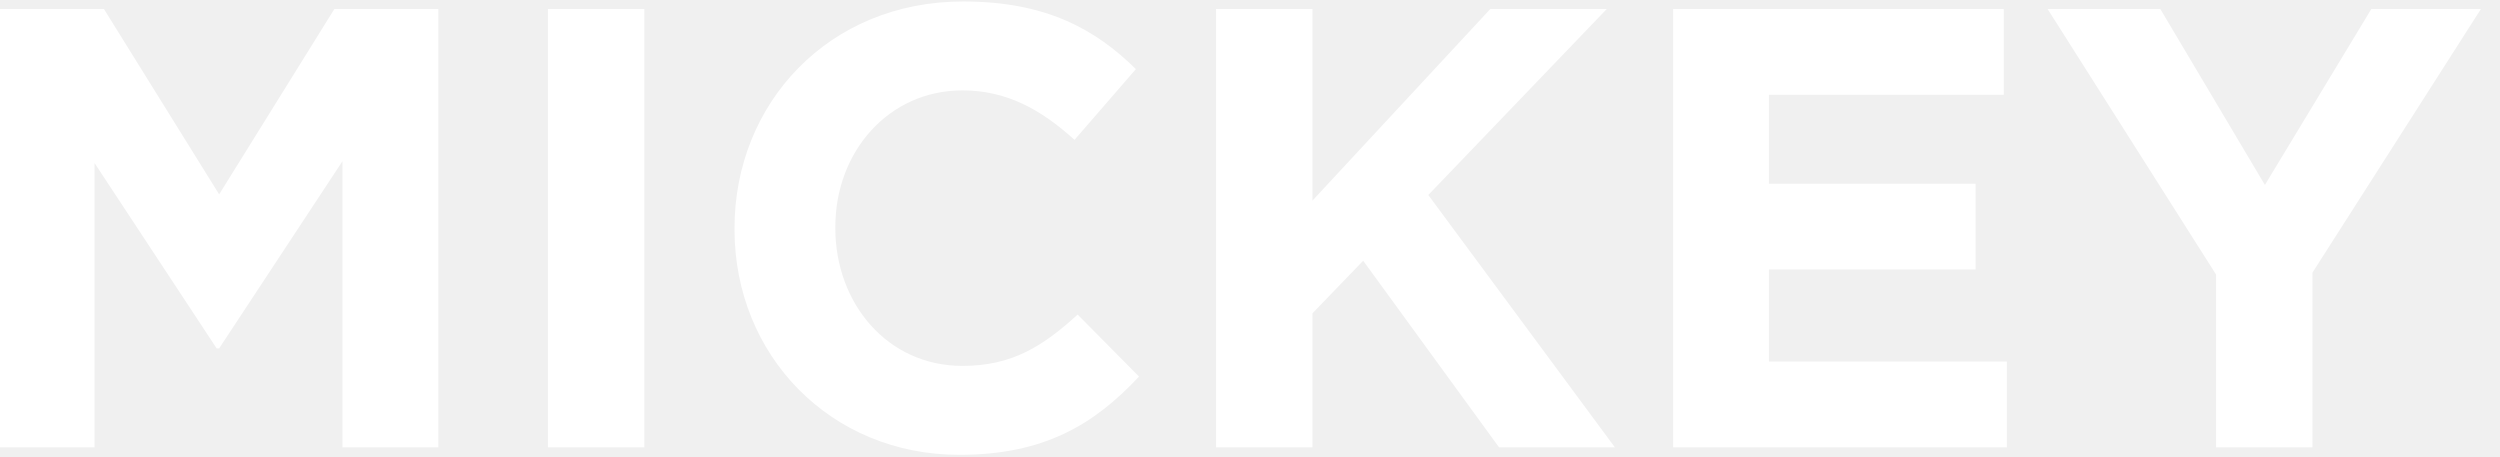
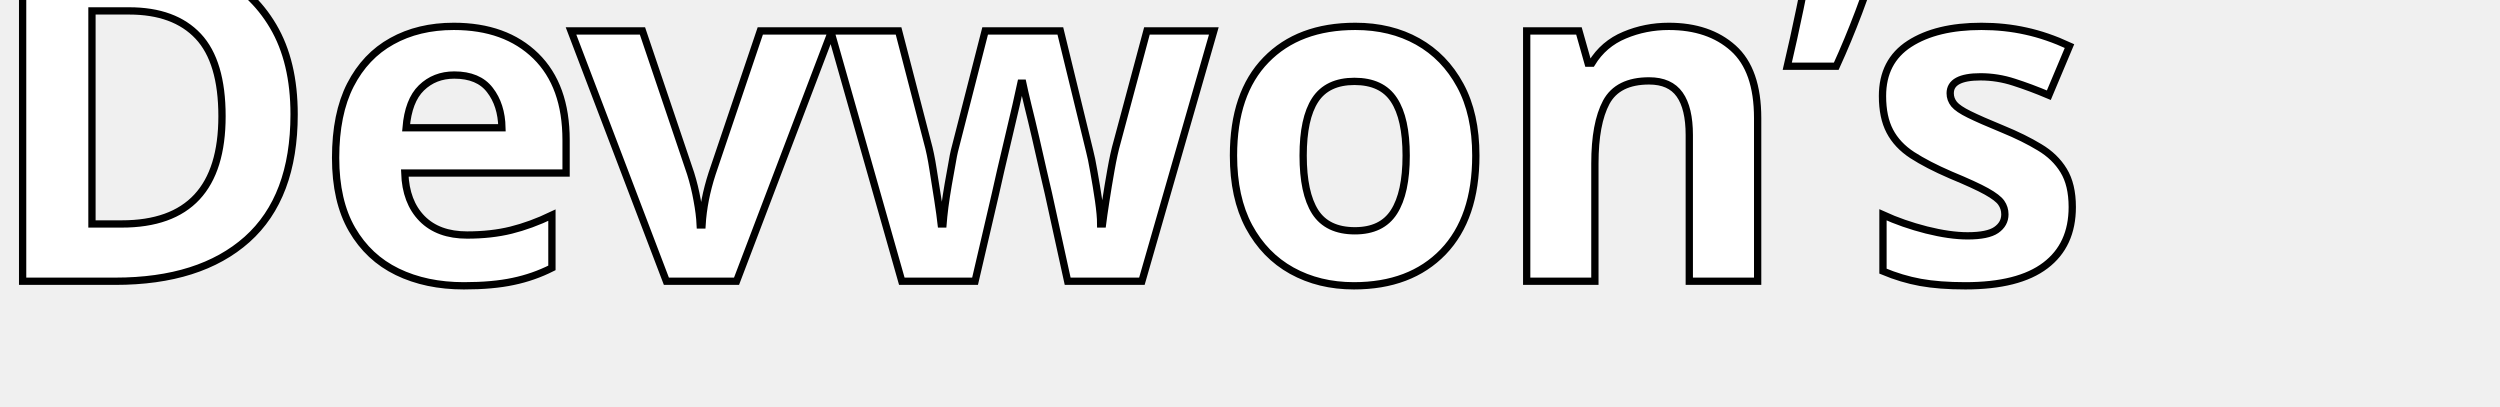
- <svg xmlns="http://www.w3.org/2000/svg" version="1.1" id="Layer_1" x="0px" y="0px" width="205.167px" height="37.473px" viewBox="0 0 205.167 37.473" enable-background="new 0 0 205.167 37.473" xml:space="preserve">
-   <g id="Layer_4" display="none">
-     <path display="inline" fill="#FFFFFF" d="M170.148,17.94c-3.716-0.685-5.986-1.312-7.348-2.673c-1.36-1.359-1.988-3.63-2.674-7.348   c-0.058-0.308-0.32-0.528-0.635-0.528c-0.312,0-0.58,0.226-0.636,0.528c-0.685,3.718-1.312,5.986-2.673,7.348   c-1.361,1.36-3.633,1.988-7.348,2.673c-0.307,0.06-0.528,0.322-0.528,0.638c0,0.312,0.224,0.579,0.528,0.635   c3.715,0.685,5.986,1.312,7.348,2.673c1.359,1.36,1.988,3.632,2.673,7.348c0.056,0.308,0.321,0.528,0.636,0.528   c0.311,0,0.577-0.224,0.635-0.528c0.686-3.716,1.312-5.984,2.674-7.348c1.359-1.357,3.632-1.988,7.348-2.673   c0.307-0.056,0.527-0.321,0.527-0.635C170.675,18.263,170.455,17.998,170.148,17.94z" />
-   </g>
-   <g id="Layer_2" display="none">
-     <path display="inline" fill="none" stroke="#000000" stroke-width="8" stroke-linecap="round" stroke-miterlimit="10" d="   M-13.007-45.615C-6.302-55.44-2.382-67.318-2.382-80.111c0-33.843-27.435-61.274-61.277-61.274   c-33.842,0-61.276,27.435-61.276,61.274c0,33.843,27.435,61.276,61.276,61.276c14.613,0,28.031-5.115,38.562-13.652" />
-   </g>
-   <g>
-     <path fill="#FFFFFF" d="M0,0.74h8.53l9.455,15.21L27.44,0.74h8.53V36.71h-7.862V13.226L17.985,28.59h-0.206L7.759,13.381v23.33H0   V0.74z" />
-     <path fill="#FFFFFF" d="M44.965,0.74h7.913V36.71h-7.913V0.74z" />
-     <path fill="#FFFFFF" d="M60.279,18.827v-0.103c0-10.227,7.709-18.603,18.756-18.603c6.783,0,10.842,2.261,14.183,5.55l-5.036,5.807   c-2.775-2.518-5.602-4.06-9.197-4.06c-6.063,0-10.432,5.036-10.432,11.202v0.104c0,6.166,4.266,11.304,10.432,11.304   c4.11,0,6.629-1.644,9.455-4.212l5.035,5.087c-3.699,3.956-7.811,6.424-14.746,6.424C68.141,37.326,60.279,29.156,60.279,18.827z" />
-     <path fill="#FFFFFF" d="M99.796,0.74h7.912v15.724L122.303,0.74h9.558l-14.645,15.262l15.312,20.709h-9.506l-11.15-15.314   l-4.162,4.316V36.71h-7.913L99.796,0.74L99.796,0.74z" />
-     <path fill="#FFFFFF" d="M137.31,0.74h27.133v7.041h-19.271v7.296h16.958v7.039h-16.958v7.556h19.526v7.04H137.31V0.74L137.31,0.74z   " />
-     <path fill="#FFFFFF" d="M181.863,22.528L168.041,0.74h9.25l8.582,14.438l8.734-14.438h8.994l-13.824,21.632V36.71h-7.914V22.528z" />
+ <svg xmlns="http://www.w3.org/2000/svg" width="240px" height="39px" viewBox="0 0 240 39" version="1.1">
+   <defs />
+   <g id="Page-1" stroke="none" stroke-width="1" fill="none" fill-rule="evenodd" font-weight="600" font-family="HiraKakuStd-W8, Hiragino Kaku Gothic Std" letter-spacing="-0.544" font-size="44">
+     <text id="Devwon’s" stroke="#000000" stroke-width="0.7" fill="#FFFFFF">
+       <tspan x="-1.782" y="27">Devwon’s</tspan>
+     </text>
  </g>
</svg>
